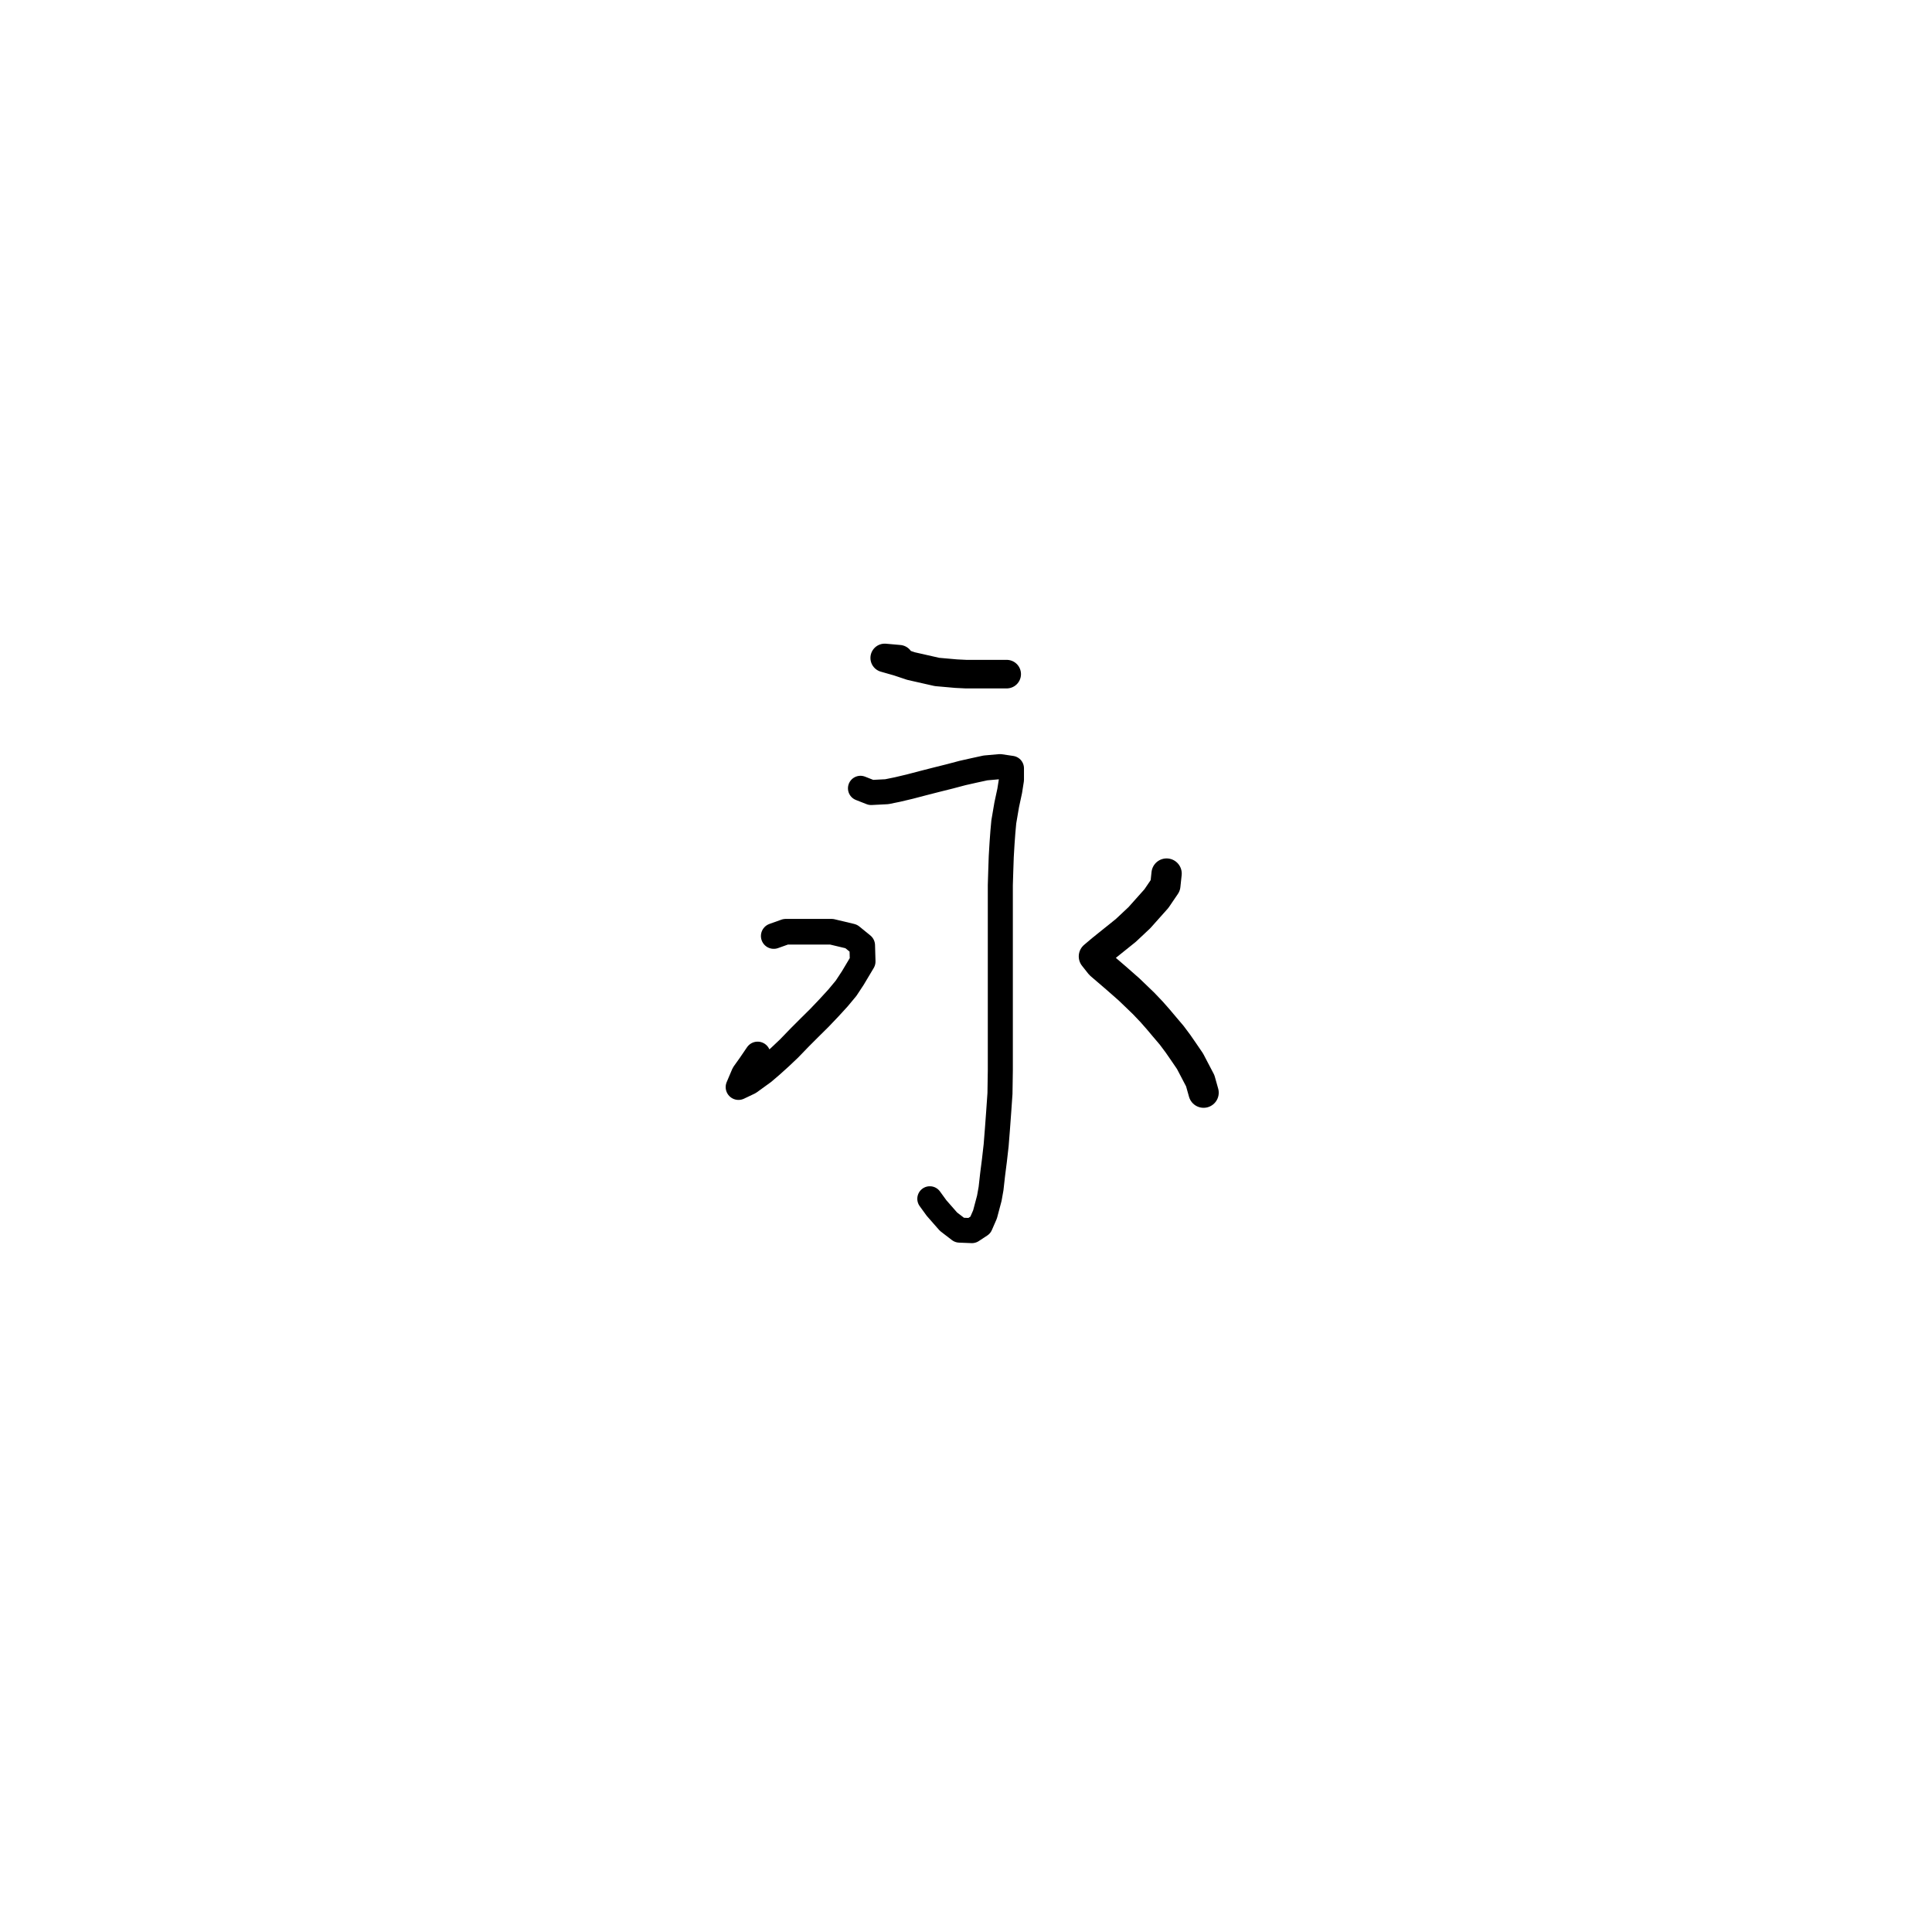
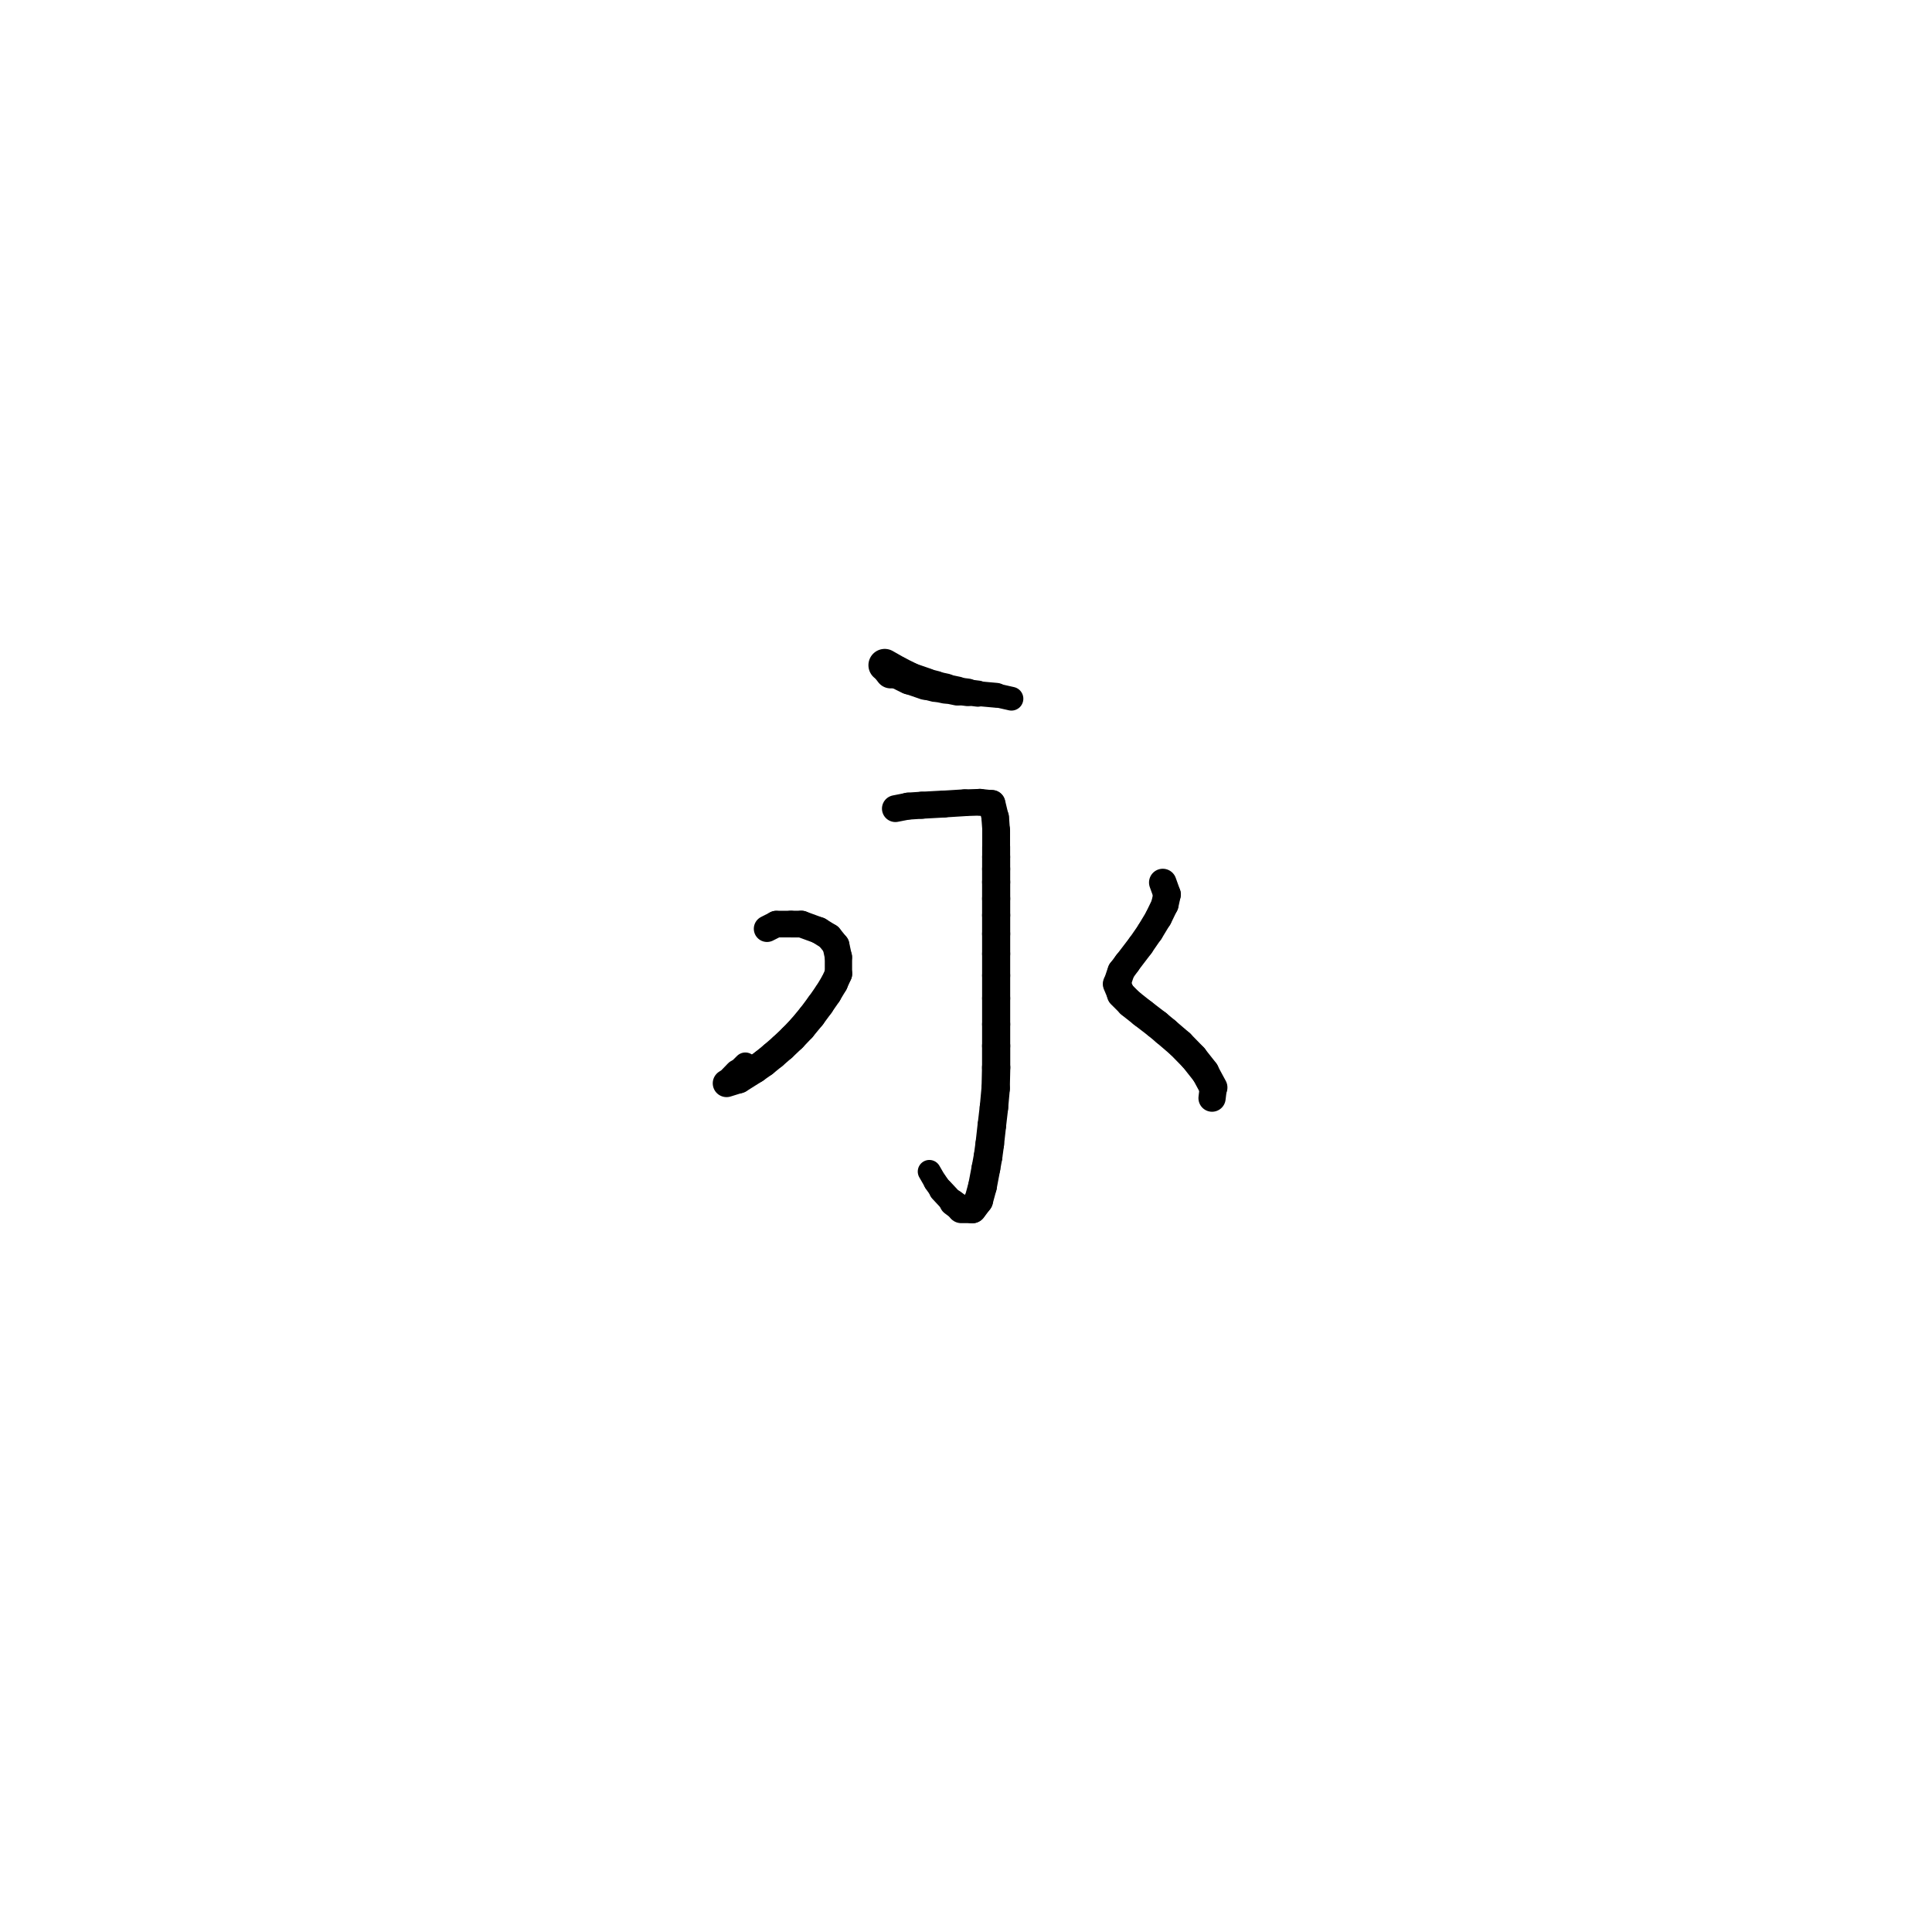
<svg xmlns="http://www.w3.org/2000/svg" width="300" height="300" viewBox="0 0 300 300">
-   <path d="M 139.629 102.364 L 137.378 102.164 L 139.485 102.765 L 141.465 103.428 L 145.499 104.341 L 148.47 104.604 L 149.982 104.679 L 151.512 104.679 L 154.411 104.679 L 156.32 104.679 " stroke="black" fill="none" stroke-width="4.435" stroke-linecap="round" stroke-linejoin="round" />
-   <path d="M 133.615 122.409 L 135.272 123.06 L 137.702 122.935 L 139.359 122.597 L 141.267 122.146 L 143.32 121.608 L 145.373 121.083 L 147.479 120.557 L 149.46 120.032 L 151.242 119.631 L 153.025 119.243 L 155.276 119.043 L 157.058 119.306 L 157.058 121.083 L 156.788 122.797 L 156.32 124.974 L 155.87 127.614 L 155.726 129.191 L 155.6 130.905 L 155.474 133.019 L 155.402 135.121 L 155.33 137.436 L 155.33 140.001 L 155.33 142.841 L 155.33 145.869 L 155.33 149.498 L 155.33 152.726 L 155.33 156.017 L 155.33 159.445 L 155.33 162.811 L 155.33 166.164 L 155.276 169.793 L 155.078 172.633 L 154.879 175.336 L 154.681 177.838 L 154.411 180.203 L 154.141 182.317 L 153.889 184.557 L 153.619 186.071 L 152.953 188.574 L 152.233 190.225 L 150.918 191.089 L 148.992 191.013 L 147.281 189.7 L 145.427 187.585 L 144.382 186.146 " stroke="black" fill="none" stroke-width="3.889" stroke-linecap="round" stroke-linejoin="round" />
-   <path d="M 120.147 145.344 L 122.002 144.681 L 123.91 144.681 L 126.359 144.681 L 129.132 144.681 L 132.175 145.406 L 133.885 146.795 L 133.957 149.298 L 132.427 151.863 L 131.382 153.452 L 130.122 154.966 L 128.736 156.48 L 127.223 158.069 L 125.693 159.583 L 124.18 161.097 L 122.524 162.811 L 121.137 164.125 L 119.751 165.376 L 118.509 166.439 L 116.33 168.016 L 114.673 168.804 L 115.538 166.765 L 116.528 165.376 L 117.644 163.737 " stroke="black" fill="none" stroke-width="3.982" stroke-linecap="round" stroke-linejoin="round" />
-   <path d="M 181.149 135.647 L 180.951 137.499 L 179.565 139.538 L 176.918 142.504 L 174.811 144.481 L 171.12 147.446 L 169.86 148.509 L 170.85 149.761 L 173.299 151.863 L 175.334 153.652 L 177.584 155.817 L 178.845 157.143 L 179.889 158.332 L 180.879 159.508 L 181.942 160.759 L 182.932 162.085 L 183.796 163.336 L 184.786 164.788 L 186.371 167.816 L 186.893 169.668 " stroke="black" fill="none" stroke-width="4.703" stroke-linecap="round" stroke-linejoin="round" />
+   <path d="M 138.297 104.479 L 137.378 103.29" stroke="black" fill="none" stroke-width="4.827" stroke-linecap="round" stroke-linejoin="round" />
+   <path d="M 137.378 103.29 L 139.359 104.416" stroke="black" fill="none" stroke-width="5.059" stroke-linecap="round" stroke-linejoin="round" />
+   <path d="M 139.359 104.416 L 141.213 105.33" stroke="black" fill="none" stroke-width="5.047" stroke-linecap="round" stroke-linejoin="round" />
+   <path d="M 141.213 105.33 L 143.716 106.193" stroke="black" fill="none" stroke-width="4.971" stroke-linecap="round" stroke-linejoin="round" />
+   <path d="M 143.716 106.193 L 145.229 106.581" stroke="black" fill="none" stroke-width="4.835" stroke-linecap="round" stroke-linejoin="round" />
+   <path d="M 145.229 106.581 L 146.813 106.919" stroke="black" fill="none" stroke-width="4.684" stroke-linecap="round" stroke-linejoin="round" />
+   <path d="M 146.813 106.919 L 148.668 107.307" stroke="black" fill="none" stroke-width="4.503" stroke-linecap="round" stroke-linejoin="round" />
+   <path d="M 148.668 107.307 L 150.252 107.507" stroke="black" fill="none" stroke-width="4.279" stroke-linecap="round" stroke-linejoin="round" />
+   <path d="M 150.252 107.507 L 151.837 107.707" stroke="black" fill="none" stroke-width="4.059" stroke-linecap="round" stroke-linejoin="round" />
+   <path d="M 151.837 107.707 L 154.735 107.97" stroke="black" fill="none" stroke-width="3.861" stroke-linecap="round" stroke-linejoin="round" />
+   <path d="M 154.735 107.97 L 157.058 108.495" stroke="black" fill="none" stroke-width="3.692" stroke-linecap="round" stroke-linejoin="round" />
+   <path d="M 139.035 125.562 L 141.015 125.174" stroke="black" fill="none" stroke-width="4.168" stroke-linecap="round" stroke-linejoin="round" />
+   <path d="M 141.015 125.174 L 143.122 125.037" stroke="black" fill="none" stroke-width="4.198" stroke-linecap="round" stroke-linejoin="round" />
+   <path d="M 143.122 125.037 L 146.561 124.849" stroke="black" fill="none" stroke-width="4.192" stroke-linecap="round" stroke-linejoin="round" />
+   <path d="M 146.561 124.849 L 149.784 124.649" stroke="black" fill="none" stroke-width="4.168" stroke-linecap="round" stroke-linejoin="round" />
+   <path d="M 149.784 124.649 L 152.161 124.574" stroke="black" fill="none" stroke-width="4.139" stroke-linecap="round" stroke-linejoin="round" />
+   <path d="M 152.161 124.574 L 154.015 124.774" stroke="black" fill="none" stroke-width="4.153" stroke-linecap="round" stroke-linejoin="round" />
+   <path d="M 154.015 124.774 L 154.537 126.951" stroke="black" fill="none" stroke-width="4.22" stroke-linecap="round" stroke-linejoin="round" />
+   <path d="M 154.537 126.951 L 154.681 128.928" stroke="black" fill="none" stroke-width="4.285" stroke-linecap="round" stroke-linejoin="round" />
+   <path d="M 154.681 128.928 L 154.681 131.505" stroke="black" fill="none" stroke-width="4.321" stroke-linecap="round" stroke-linejoin="round" />
+   <path d="M 154.681 131.505 L 154.681 133.082" stroke="black" fill="none" stroke-width="4.343" stroke-linecap="round" stroke-linejoin="round" />
+   <path d="M 154.681 133.082 L 154.681 134.934" stroke="black" fill="none" stroke-width="4.357" stroke-linecap="round" stroke-linejoin="round" />
+   <path d="M 154.681 134.934 L 154.681 136.973" stroke="black" fill="none" stroke-width="4.364" stroke-linecap="round" stroke-linejoin="round" />
+   <path d="M 154.681 136.973 L 154.681 139.538" stroke="black" fill="none" stroke-width="4.366" stroke-linecap="round" stroke-linejoin="round" />
+   <path d="M 154.681 139.538 L 154.681 142.116" stroke="black" fill="none" stroke-width="4.366" stroke-linecap="round" stroke-linejoin="round" />
+   <path d="M 154.681 142.116 L 154.681 145.006" stroke="black" fill="none" stroke-width="4.365" stroke-linecap="round" stroke-linejoin="round" />
+   <path d="M 154.681 145.006 L 154.681 148.109" stroke="black" fill="none" stroke-width="4.363" stroke-linecap="round" stroke-linejoin="round" />
+   <path d="M 154.681 148.109 L 154.681 151.475" stroke="black" fill="none" stroke-width="4.359" stroke-linecap="round" stroke-linejoin="round" />
+   <path d="M 154.681 151.475 L 154.681 155.028" stroke="black" fill="none" stroke-width="4.359" stroke-linecap="round" stroke-linejoin="round" />
+   <path d="M 154.681 155.028 L 154.681 159.057" stroke="black" fill="none" stroke-width="4.361" stroke-linecap="round" stroke-linejoin="round" />
+   <path d="M 154.681 159.057 L 154.681 162.411" stroke="black" fill="none" stroke-width="4.365" stroke-linecap="round" stroke-linejoin="round" />
+   <path d="M 154.681 162.411 L 154.681 165.776" stroke="black" fill="none" stroke-width="4.378" stroke-linecap="round" stroke-linejoin="round" />
+   <path d="M 154.681 165.776 L 154.609 169.004" stroke="black" fill="none" stroke-width="4.395" stroke-linecap="round" stroke-linejoin="round" />
+   <path d="M 154.609 169.004 L 154.339 171.97" stroke="black" fill="none" stroke-width="4.41" stroke-linecap="round" stroke-linejoin="round" />
+   <path d="M 154.339 171.97 L 154.015 174.735" stroke="black" fill="none" stroke-width="4.424" stroke-linecap="round" stroke-linejoin="round" />
+   <path d="M 154.015 174.735 L 153.691 177.638" stroke="black" fill="none" stroke-width="4.435" stroke-linecap="round" stroke-linejoin="round" />
+   <path d="M 153.691 177.638 L 153.421 179.615" stroke="black" fill="none" stroke-width="4.445" stroke-linecap="round" stroke-linejoin="round" />
+   <path d="M 153.421 179.615 L 153.097 181.392" stroke="black" fill="none" stroke-width="4.454" stroke-linecap="round" stroke-linejoin="round" />
+   <path d="M 153.097 181.392 L 152.557 184.232" stroke="black" fill="none" stroke-width="4.463" stroke-linecap="round" stroke-linejoin="round" />
+   <path d="M 152.557 184.232 L 151.963 186.409" stroke="black" fill="none" stroke-width="4.471" stroke-linecap="round" stroke-linejoin="round" />
+   <path d="M 151.963 186.409 L 150.972 187.723" stroke="black" fill="none" stroke-width="4.474" stroke-linecap="round" stroke-linejoin="round" />
+   <path d="M 150.972 187.723 L 149.262 187.723" stroke="black" fill="none" stroke-width="4.415" stroke-linecap="round" stroke-linejoin="round" />
+   <path d="M 149.262 187.723 L 147.947 186.734" stroke="black" fill="none" stroke-width="4.161" stroke-linecap="round" stroke-linejoin="round" />
+   <path d="M 147.947 186.734 L 146.165 184.82" stroke="black" fill="none" stroke-width="3.838" stroke-linecap="round" stroke-linejoin="round" />
+   <path d="M 146.165 184.82 L 145.229 183.506" stroke="black" fill="none" stroke-width="3.657" stroke-linecap="round" stroke-linejoin="round" />
+   <path d="M 145.229 183.506 L 144.31 181.917" stroke="black" fill="none" stroke-width="3.601" stroke-linecap="round" stroke-linejoin="round" />
+   <path d="M 119.103 144.218 L 120.543 143.492" stroke="black" fill="none" stroke-width="4.103" stroke-linecap="round" stroke-linejoin="round" />
+   <path d="M 120.543 143.492 L 122.794 143.492" stroke="black" fill="none" stroke-width="4.141" stroke-linecap="round" stroke-linejoin="round" />
+   <path d="M 122.794 143.492 L 124.45 143.492" stroke="black" fill="none" stroke-width="4.146" stroke-linecap="round" stroke-linejoin="round" />
+   <path d="M 124.45 143.492 L 127.151 144.481" stroke="black" fill="none" stroke-width="4.148" stroke-linecap="round" stroke-linejoin="round" />
+   <path d="M 127.151 144.481 L 128.736 145.469" stroke="black" fill="none" stroke-width="4.163" stroke-linecap="round" stroke-linejoin="round" />
+   <path d="M 128.736 145.469 L 129.798 146.795" stroke="black" fill="none" stroke-width="4.187" stroke-linecap="round" stroke-linejoin="round" />
+   <path d="M 129.798 146.795 L 130.194 148.635" stroke="black" fill="none" stroke-width="4.21" stroke-linecap="round" stroke-linejoin="round" />
+   <path d="M 130.194 148.635 L 130.194 151.212" stroke="black" fill="none" stroke-width="4.241" stroke-linecap="round" stroke-linejoin="round" />
+   <path d="M 130.194 151.212 L 129.528 152.664" stroke="black" fill="none" stroke-width="4.272" stroke-linecap="round" stroke-linejoin="round" />
+   <path d="M 129.528 152.664 L 128.538 154.303" stroke="black" fill="none" stroke-width="4.297" stroke-linecap="round" stroke-linejoin="round" />
+   <path d="M 128.538 154.303 L 127.349 156.017" stroke="black" fill="none" stroke-width="4.321" stroke-linecap="round" stroke-linejoin="round" />
+   <path d="M 127.349 156.017 L 126.035 157.794" stroke="black" fill="none" stroke-width="4.341" stroke-linecap="round" stroke-linejoin="round" />
+   <path d="M 126.035 157.794 L 124.504 159.645" stroke="black" fill="none" stroke-width="4.354" stroke-linecap="round" stroke-linejoin="round" />
+   <path d="M 124.504 159.645 L 123.064 161.159" stroke="black" fill="none" stroke-width="4.359" stroke-linecap="round" stroke-linejoin="round" />
+   <path d="M 123.064 161.159 L 121.534 162.611" stroke="black" fill="none" stroke-width="4.357" stroke-linecap="round" stroke-linejoin="round" />
+   <path d="M 121.534 162.611 L 120.093 163.862" stroke="black" fill="none" stroke-width="4.349" stroke-linecap="round" stroke-linejoin="round" />
+   <path d="M 120.093 163.862 L 118.635 165.051" stroke="black" fill="none" stroke-width="4.339" stroke-linecap="round" stroke-linejoin="round" />
+   <path d="M 118.635 165.051 L 117.248 166.039" stroke="black" fill="none" stroke-width="4.328" stroke-linecap="round" stroke-linejoin="round" />
+   <path d="M 117.248 166.039 L 114.745 167.616" stroke="black" fill="none" stroke-width="4.317" stroke-linecap="round" stroke-linejoin="round" />
+   <path d="M 114.745 167.616 L 112.819 168.216" stroke="black" fill="none" stroke-width="4.288" stroke-linecap="round" stroke-linejoin="round" />
+   <path d="M 112.819 168.216 L 114.475 166.502" stroke="black" fill="none" stroke-width="3.979" stroke-linecap="round" stroke-linejoin="round" />
+   <path d="M 114.475 166.502 L 115.736 165.251" stroke="black" fill="none" stroke-width="3.646" stroke-linecap="round" stroke-linejoin="round" />
+   <path d="M 180.555 137.036 L 181.221 138.888" stroke="black" fill="none" stroke-width="4.275" stroke-linecap="round" stroke-linejoin="round" />
+   <path d="M 181.221 138.888 L 180.879 140.464" stroke="black" fill="none" stroke-width="4.268" stroke-linecap="round" stroke-linejoin="round" />
+   <path d="M 180.879 140.464 L 179.889 142.504" stroke="black" fill="none" stroke-width="4.228" stroke-linecap="round" stroke-linejoin="round" />
+   <path d="M 179.889 142.504 L 178.575 144.681" stroke="black" fill="none" stroke-width="4.182" stroke-linecap="round" stroke-linejoin="round" />
+   <path d="M 178.575 144.681 L 177.116 146.795" stroke="black" fill="none" stroke-width="4.149" stroke-linecap="round" stroke-linejoin="round" />
+   <path d="M 177.116 146.795 L 175.009 149.56" stroke="black" fill="none" stroke-width="4.162" stroke-linecap="round" stroke-linejoin="round" />
+   <path d="M 175.009 149.56 L 174.091 150.812" stroke="black" fill="none" stroke-width="4.195" stroke-linecap="round" stroke-linejoin="round" />
+   <path d="M 174.091 150.812 L 173.425 152.789" stroke="black" fill="none" stroke-width="4.248" stroke-linecap="round" stroke-linejoin="round" />
+   <path d="M 173.425 152.789 L 174.091 154.378" stroke="black" fill="none" stroke-width="4.349" stroke-linecap="round" stroke-linejoin="round" />
+   <path d="M 174.091 154.378 L 175.532 155.817" stroke="black" fill="none" stroke-width="4.434" stroke-linecap="round" stroke-linejoin="round" />
+   <path d="M 175.532 155.817 L 177.458 157.343" stroke="black" fill="none" stroke-width="4.47" stroke-linecap="round" stroke-linejoin="round" />
+   <path d="M 177.458 157.343 L 179.691 159.057" stroke="black" fill="none" stroke-width="4.483" stroke-linecap="round" stroke-linejoin="round" />
+   <path d="M 179.691 159.057 L 181.023 160.171" stroke="black" fill="none" stroke-width="4.485" stroke-linecap="round" stroke-linejoin="round" />
+   <path d="M 181.023 160.171 L 183.256 162.085" stroke="black" fill="none" stroke-width="4.483" stroke-linecap="round" stroke-linejoin="round" />
+   <path d="M 183.256 162.085 L 185.309 164.187" stroke="black" fill="none" stroke-width="4.476" stroke-linecap="round" stroke-linejoin="round" />
+   <path d="M 185.309 164.187 L 187.091 166.439" stroke="black" fill="none" stroke-width="4.45" stroke-linecap="round" stroke-linejoin="round" />
+   <path d="M 187.091 166.439 L 188.405 168.867" stroke="black" fill="none" stroke-width="4.38" stroke-linecap="round" stroke-linejoin="round" />
+   <path d="M 188.405 168.867 L 188.207 170.518" stroke="black" fill="none" stroke-width="4.228" stroke-linecap="round" stroke-linejoin="round" />
</svg>
